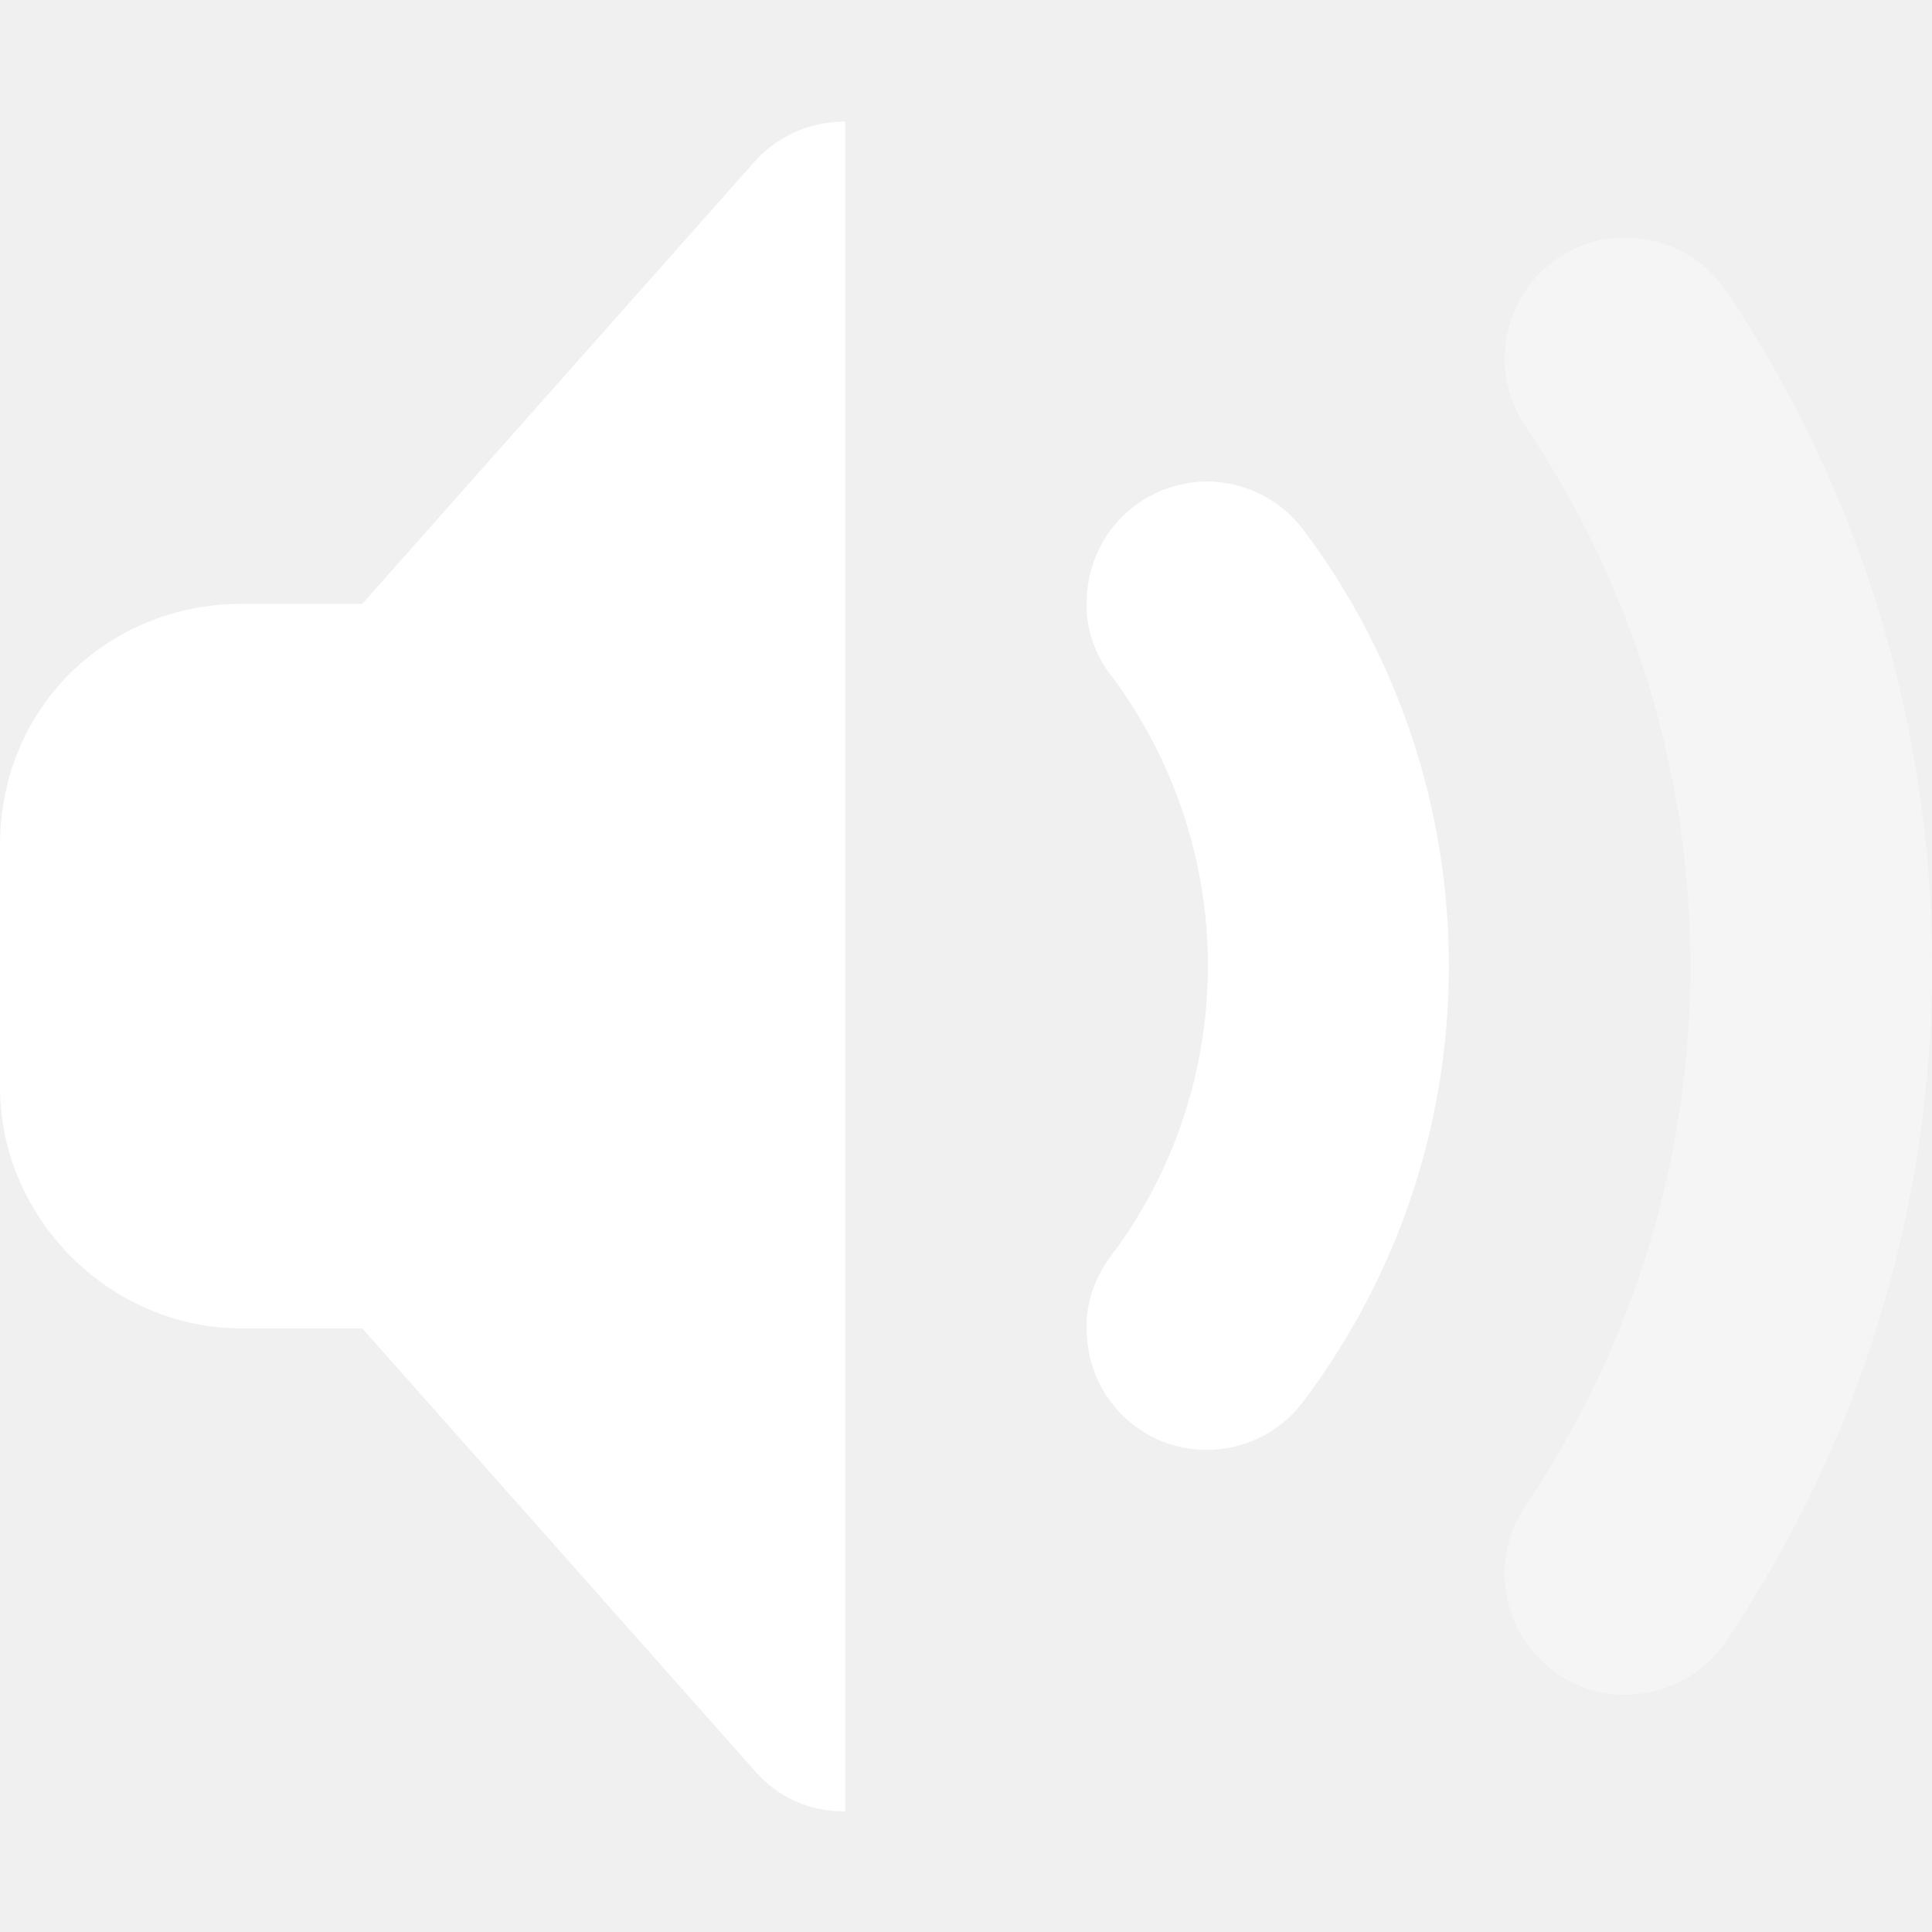
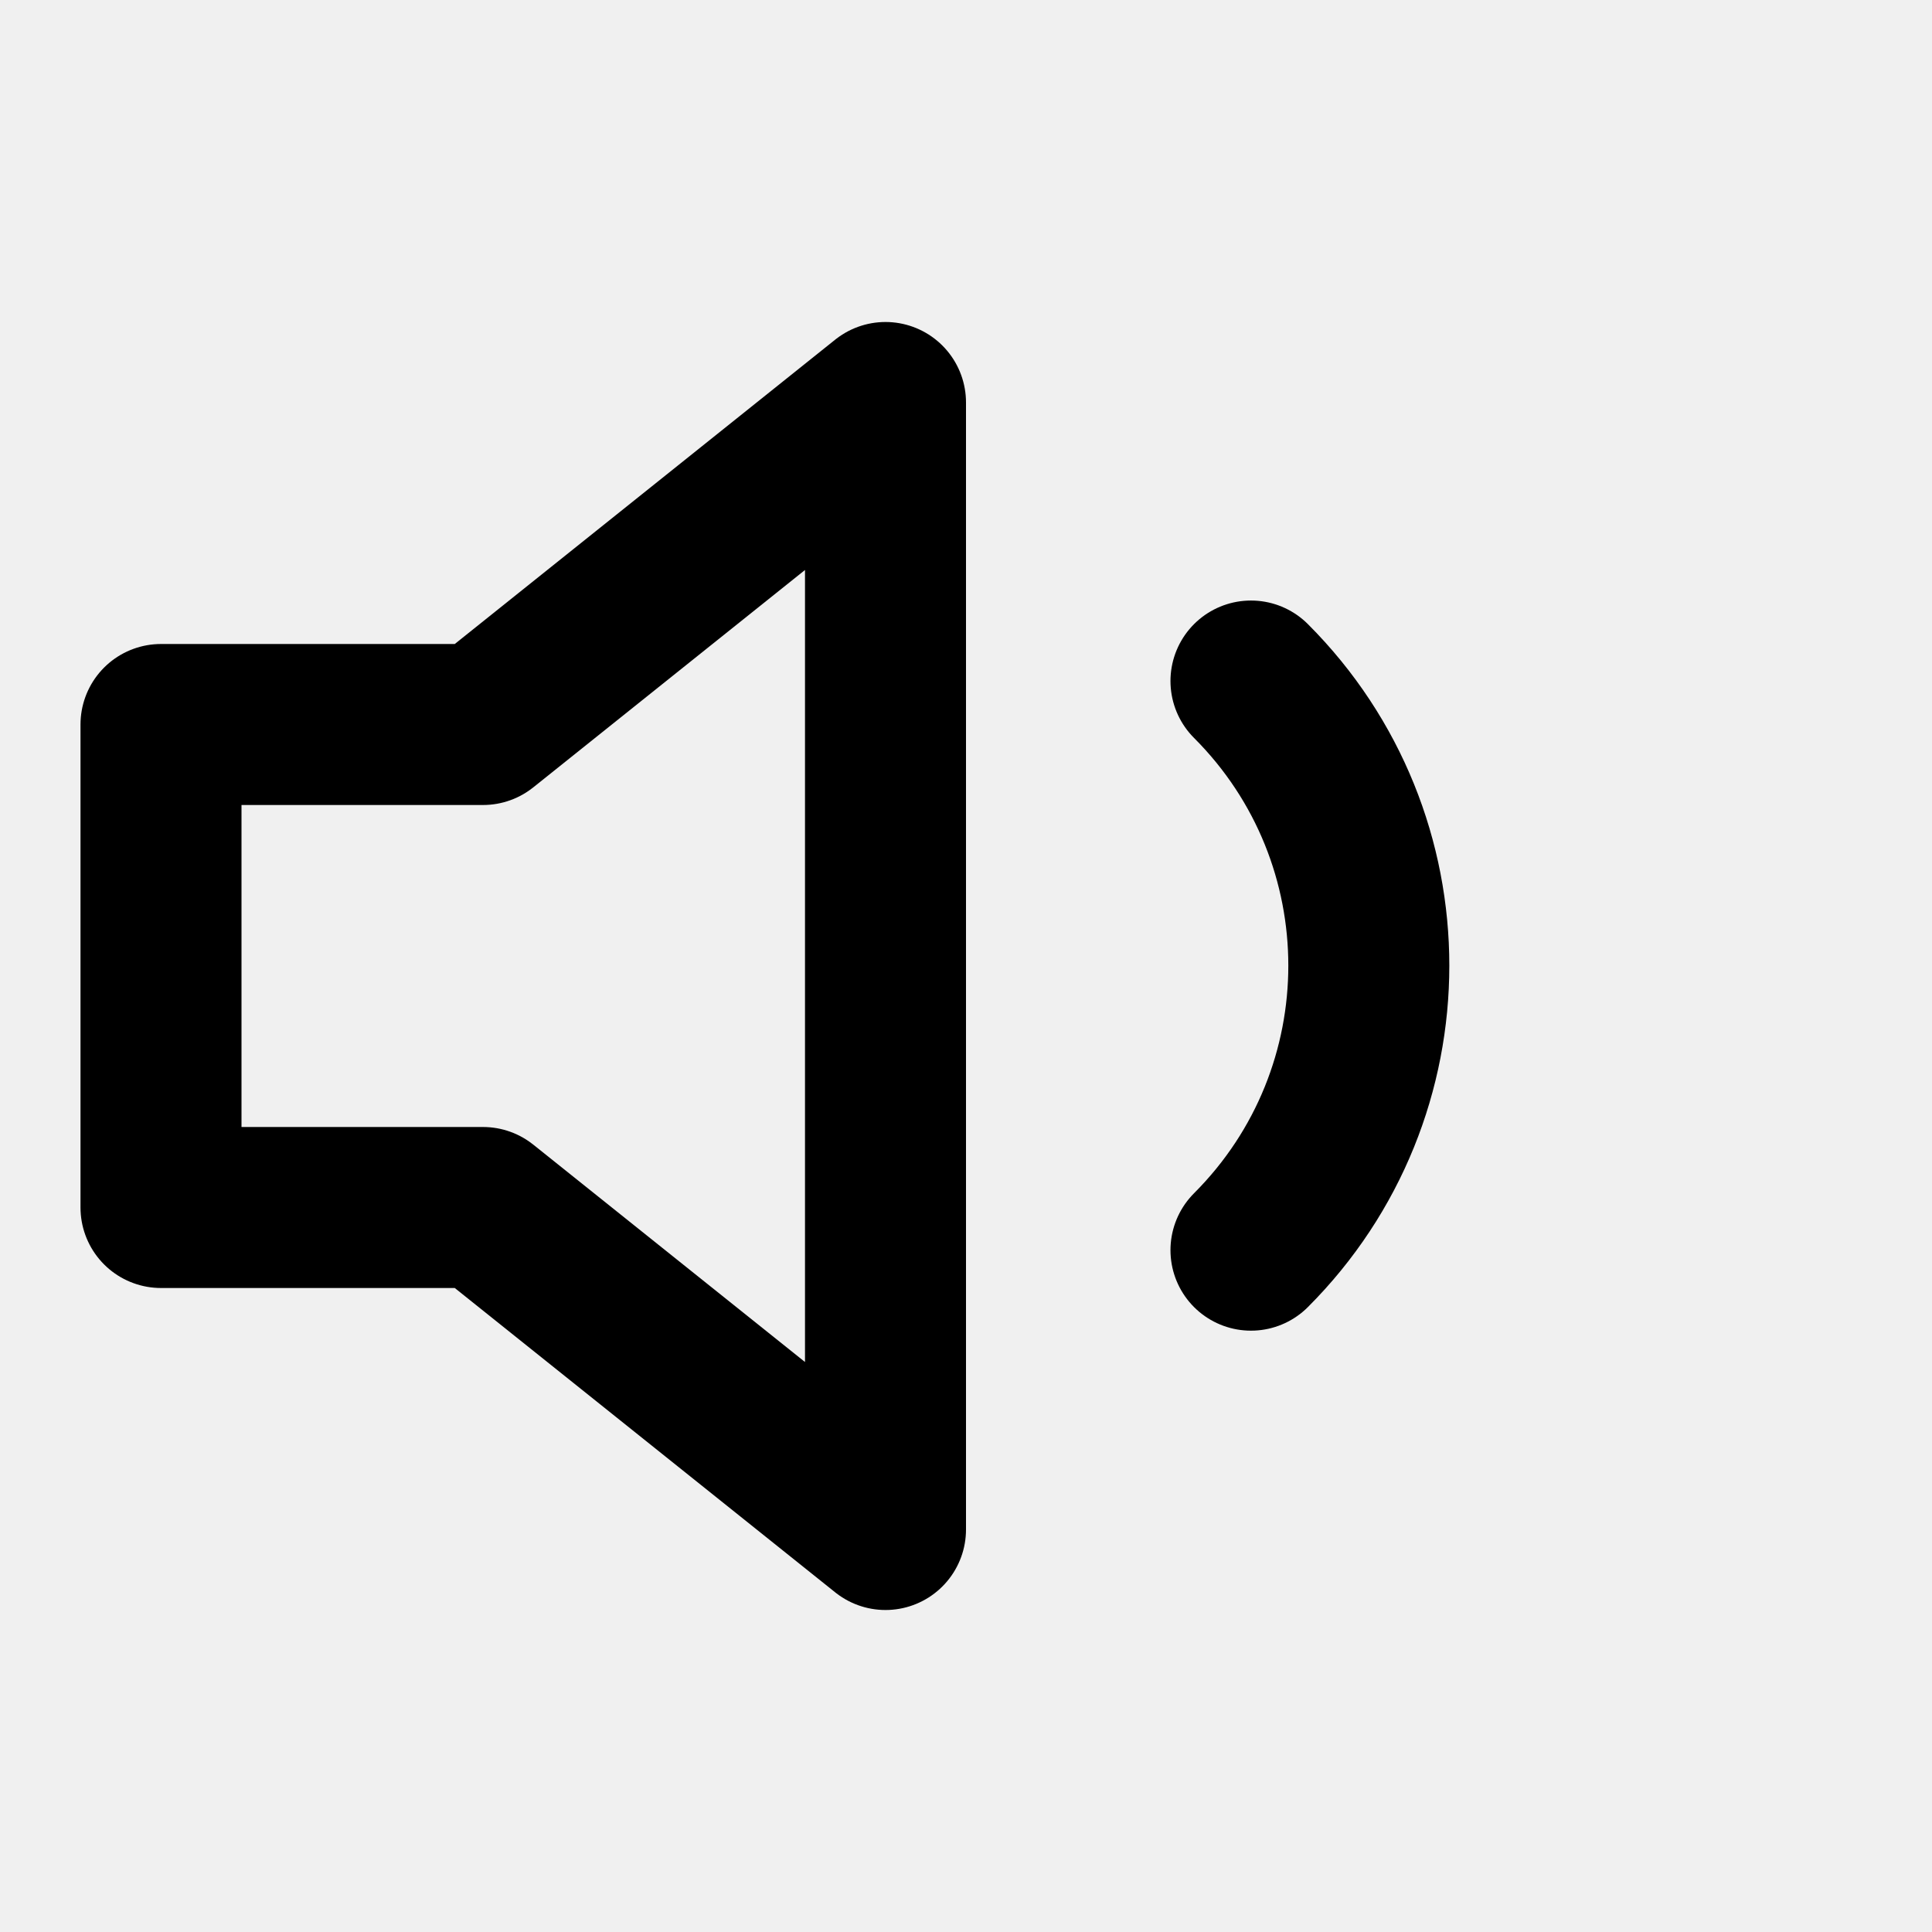
- <svg xmlns="http://www.w3.org/2000/svg" height="16px" viewBox="0 0 16 16" width="16px">
-   <g fill="#ffffff">
-     <path d="m 7 1.008 c -0.297 -0.004 -0.578 0.125 -0.77 0.352 l -3.23 3.641 h -1 c -1.094 0 -2 0.844 -2 2 v 2 c 0 1.09 0.91 2 2 2 h 1 l 3.23 3.641 c 0.211 0.254 0.492 0.363 0.77 0.359 z m 3.039 2.98 c -0.223 -0.008 -0.453 0.059 -0.645 0.203 c -0.262 0.199 -0.395 0.5 -0.395 0.805 v 0.066 c 0.012 0.188 0.078 0.371 0.199 0.527 c 1.074 1.43 1.074 3.391 0 4.816 c -0.121 0.16 -0.188 0.344 -0.199 0.531 v 0.066 c 0 0.305 0.133 0.605 0.395 0.805 c 0.441 0.332 1.066 0.242 1.398 -0.199 c 0.805 -1.066 1.207 -2.336 1.207 -3.609 s -0.402 -2.543 -1.207 -3.613 c -0.184 -0.246 -0.465 -0.383 -0.754 -0.398 z m 0 0" />
-     <path d="m 13.461 1.969 c -0.191 -0.004 -0.387 0.055 -0.559 0.168 c -0.457 0.312 -0.578 0.934 -0.27 1.391 c 1.824 2.707 1.824 6.238 0 8.945 c -0.309 0.457 -0.188 1.078 0.27 1.391 c 0.457 0.309 1.078 0.188 1.391 -0.27 c 1.137 -1.691 1.707 -3.641 1.707 -5.594 s -0.57 -3.902 -1.707 -5.594 c -0.195 -0.285 -0.512 -0.438 -0.832 -0.438 z m 0 0" fill-opacity="0.349" />
-   </g>
+ <svg xmlns="http://www.w3.org/2000/svg" width="24" height="24" viewBox="0 0 24 24" fill="none" stroke="currentColor" stroke-width="2" stroke-linecap="round" stroke-linejoin="round" class="lucide lucide-volume-1">
+   <polygon points="11 5 6 9 2 9 2 15 6 15 11 19 11 5" />
+   <path d="M15.54 8.46a5 5 0 0 1 0 7.07" />
</svg>
